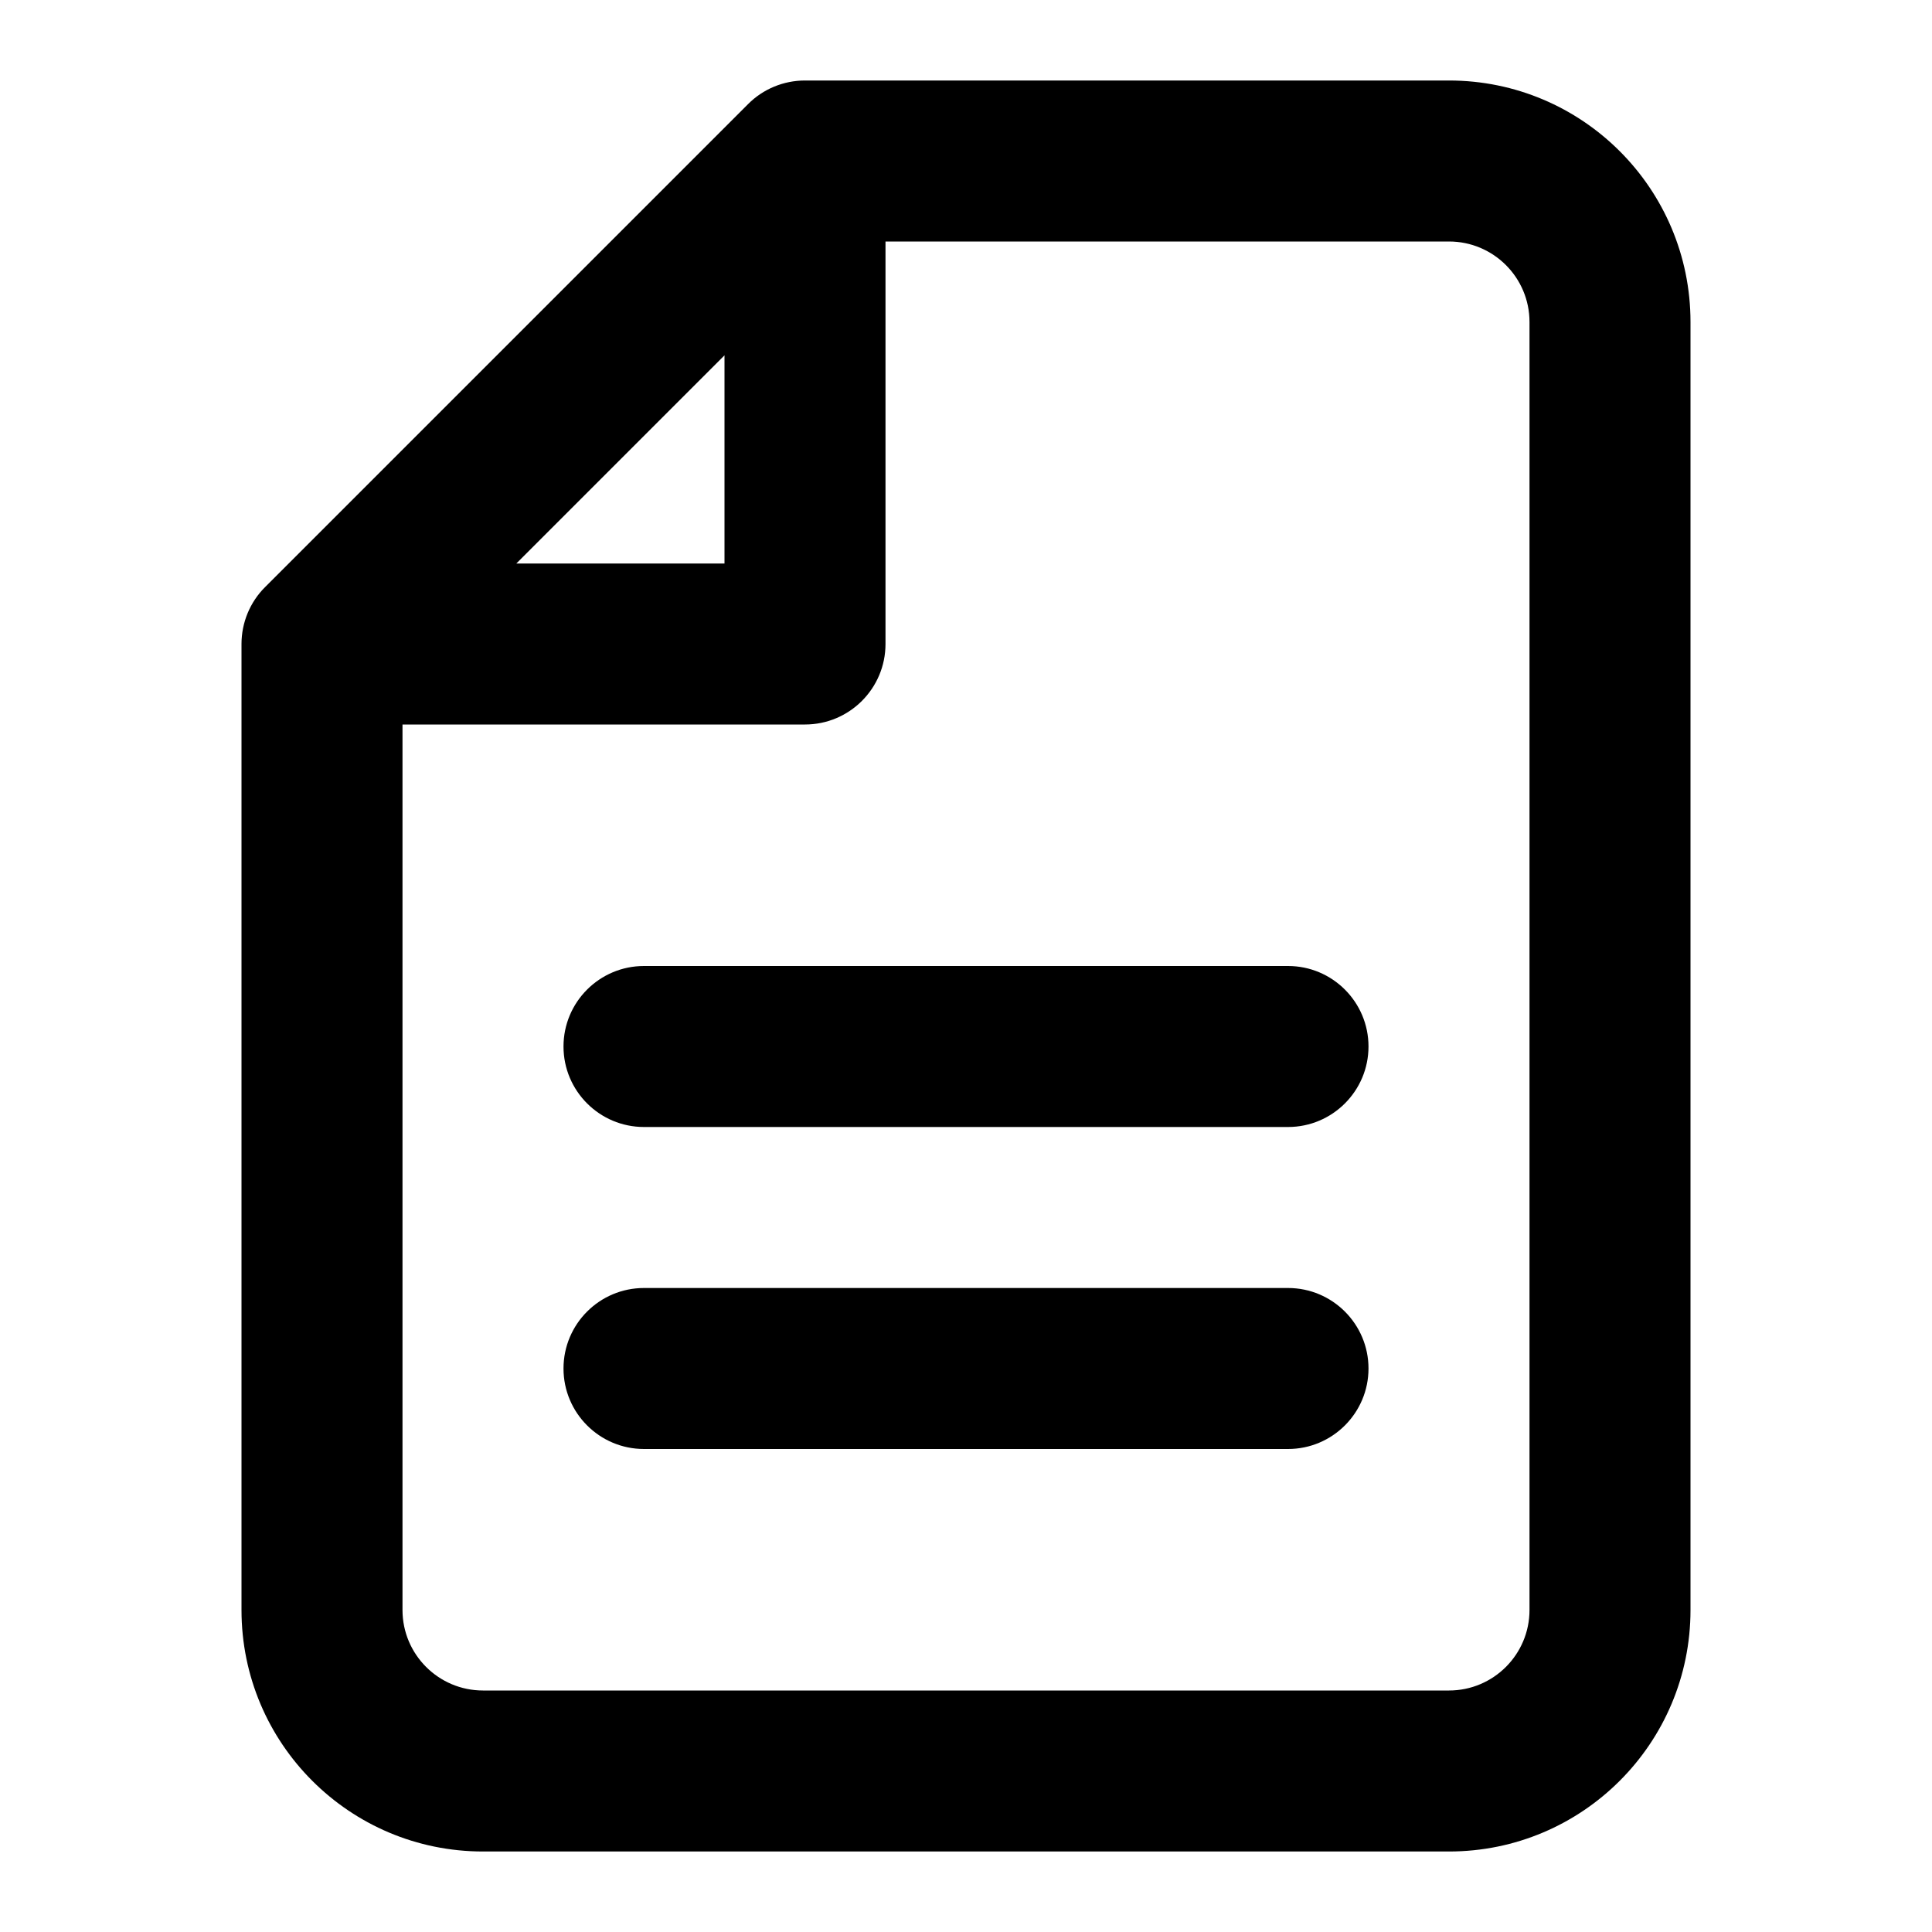
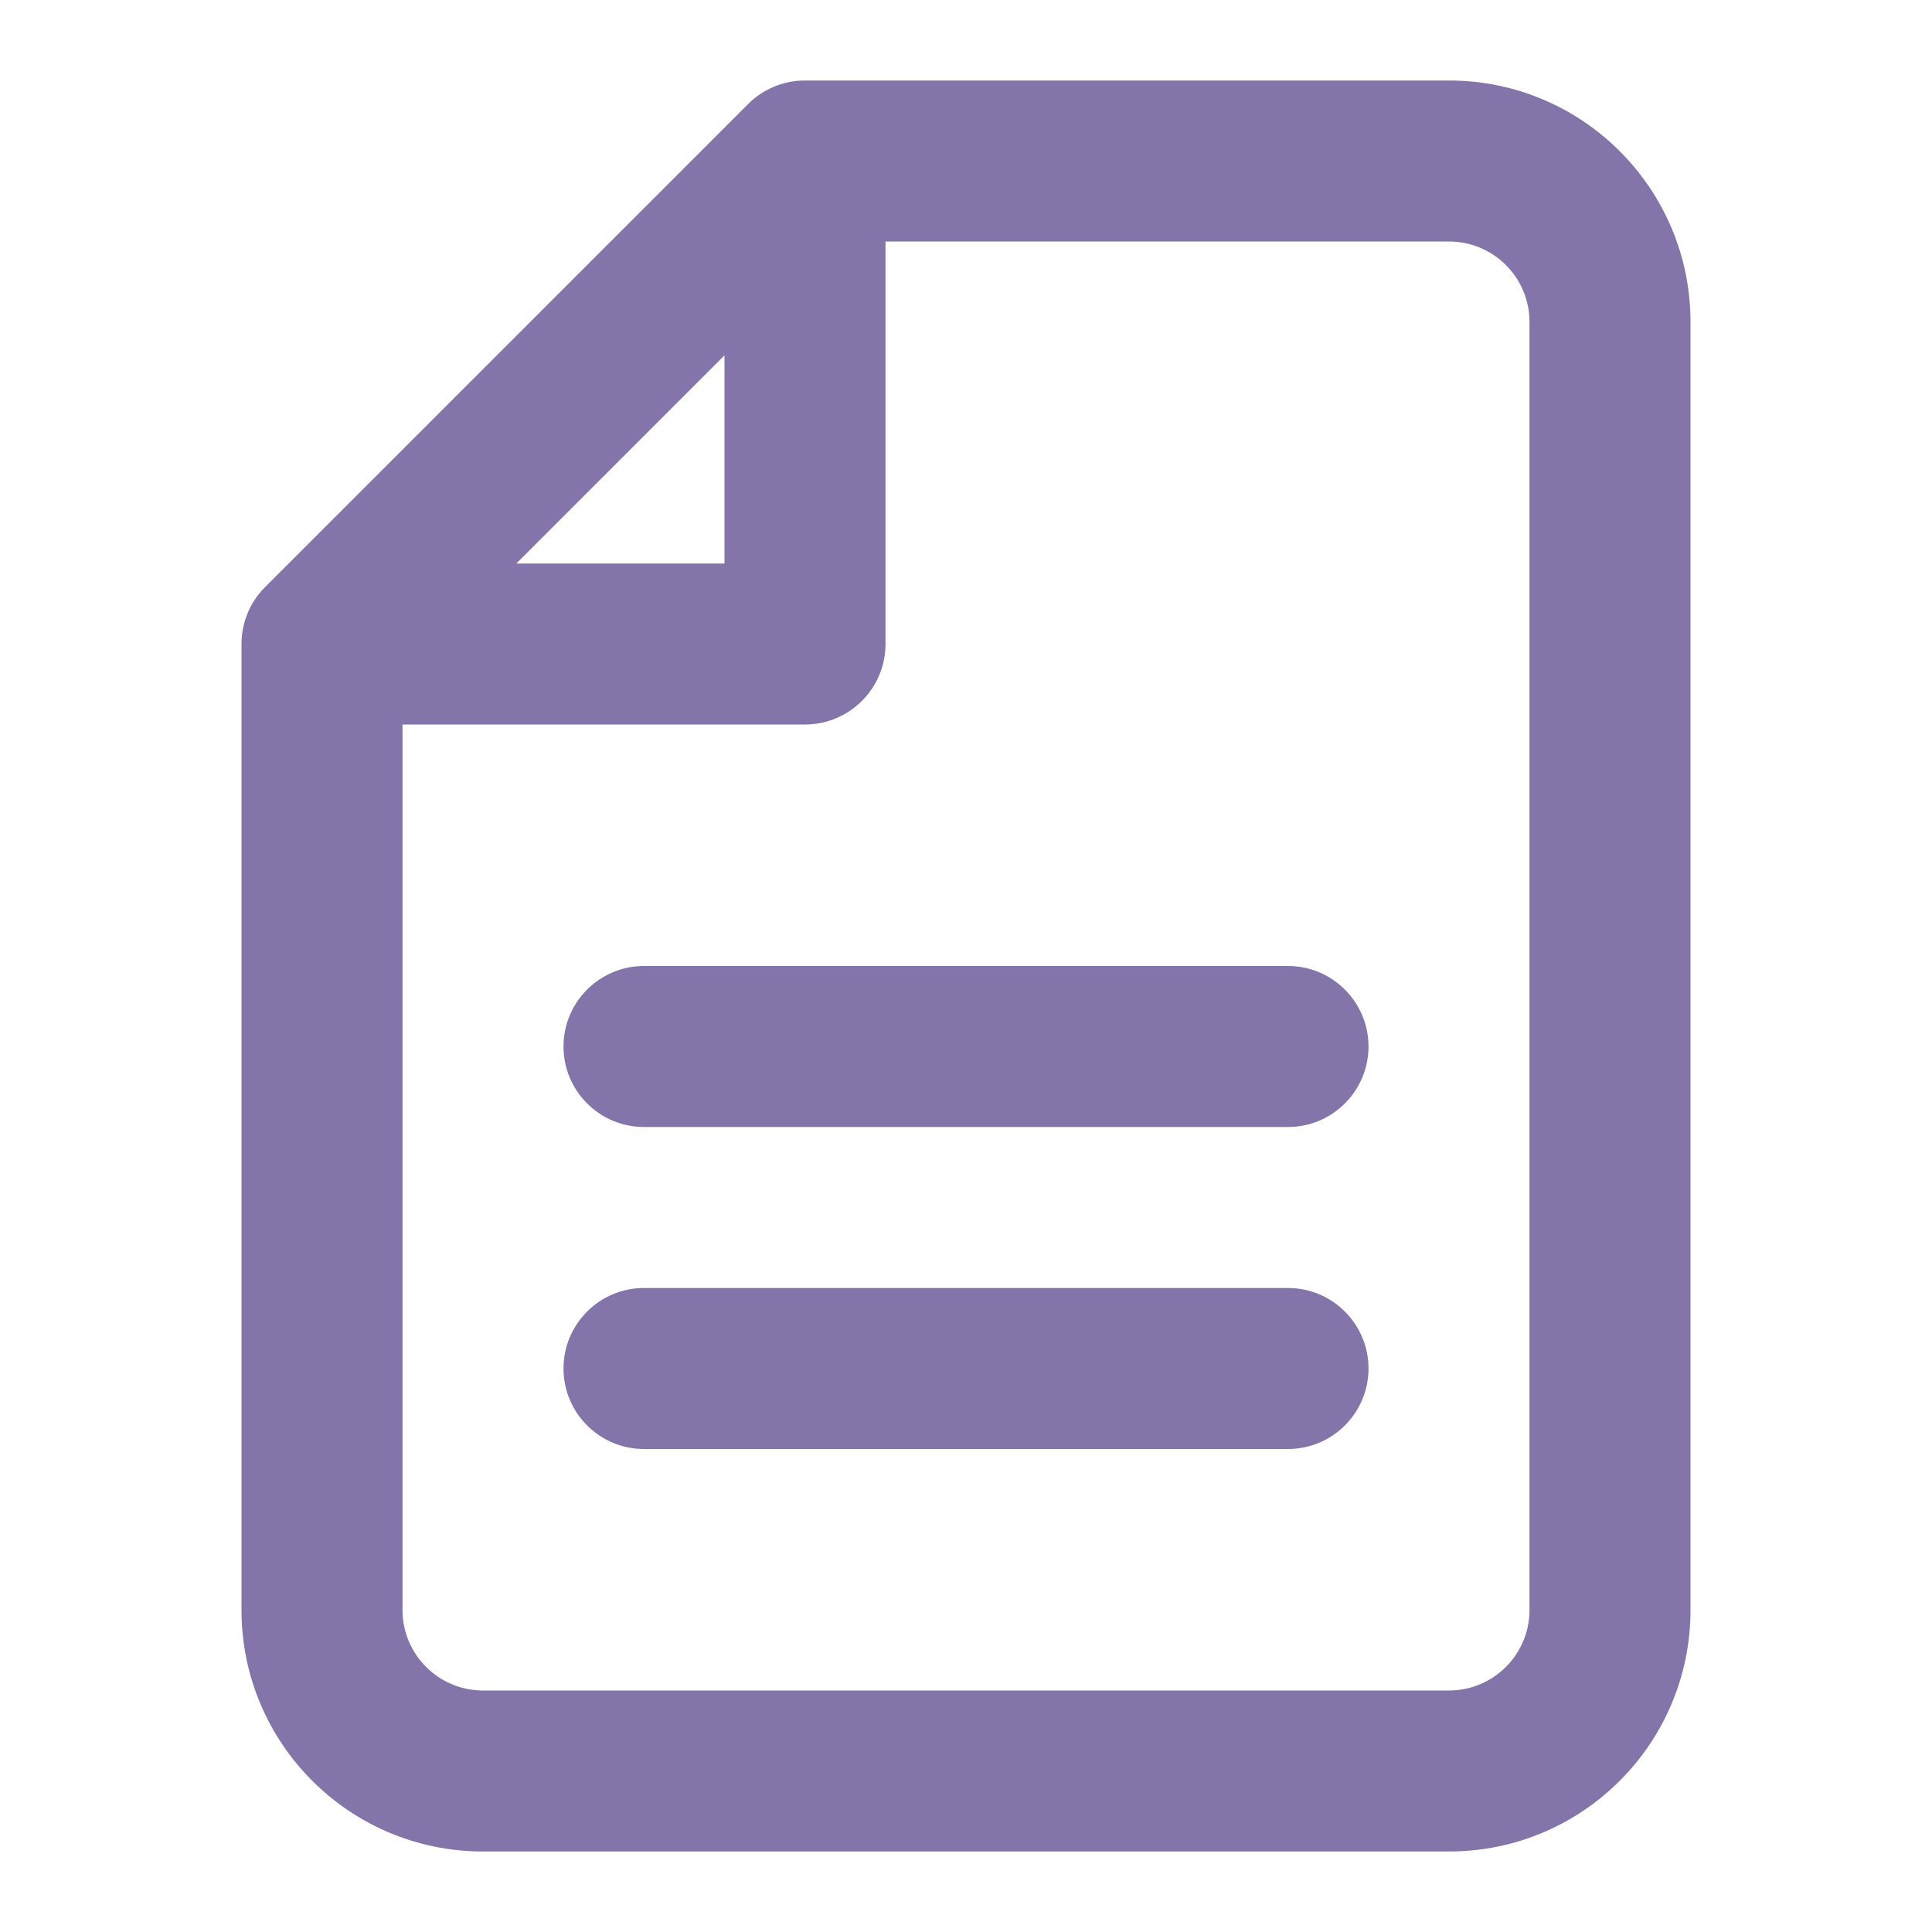
<svg xmlns="http://www.w3.org/2000/svg" width="800px" height="800px" viewBox="0 0 24 24" fill="none">
  <g id="SVGRepo_bgCarrier" stroke-width="0" />
  <g id="SVGRepo_tracerCarrier" stroke-linecap="round" stroke-linejoin="round" />
  <g id="SVGRepo_iconCarrier">
-     <path fill-rule="evenodd" clip-rule="evenodd" d="M9.293 1.293C9.48 1.105 9.735 1 10 1H18C19.657 1 21 2.343 21 4V20C21 21.657 19.657 23 18 23H6C4.343 23 3 21.657 3 20V8C3 7.735 3.105 7.48 3.293 7.293L9.293 1.293ZM18 3H11V8C11 8.552 10.552 9 10 9H5V20C5 20.552 5.448 21 6 21H18C18.552 21 19 20.552 19 20V4C19 3.448 18.552 3 18 3ZM6.414 7H9V4.414L6.414 7ZM7 13C7 12.448 7.448 12 8 12H16C16.552 12 17 12.448 17 13C17 13.552 16.552 14 16 14H8C7.448 14 7 13.552 7 13ZM7 17C7 16.448 7.448 16 8 16H16C16.552 16 17 16.448 17 17C17 17.552 16.552 18 16 18H8C7.448 18 7 17.552 7 17Z" fill="#000000" />
+     <path fill-rule="evenodd" clip-rule="evenodd" d="M9.293 1.293C9.48 1.105 9.735 1 10 1H18C19.657 1 21 2.343 21 4V20C21 21.657 19.657 23 18 23H6C4.343 23 3 21.657 3 20V8C3 7.735 3.105 7.48 3.293 7.293L9.293 1.293ZM18 3H11V8C11 8.552 10.552 9 10 9H5V20C5 20.552 5.448 21 6 21H18C18.552 21 19 20.552 19 20V4C19 3.448 18.552 3 18 3ZM6.414 7H9V4.414L6.414 7ZM7 13C7 12.448 7.448 12 8 12H16C16.552 12 17 12.448 17 13C17 13.552 16.552 14 16 14H8C7.448 14 7 13.552 7 13ZM7 17C7 16.448 7.448 16 8 16H16C16.552 16 17 16.448 17 17C17 17.552 16.552 18 16 18H8C7.448 18 7 17.552 7 17Z" fill="#8375A9" />
  </g>
</svg>
